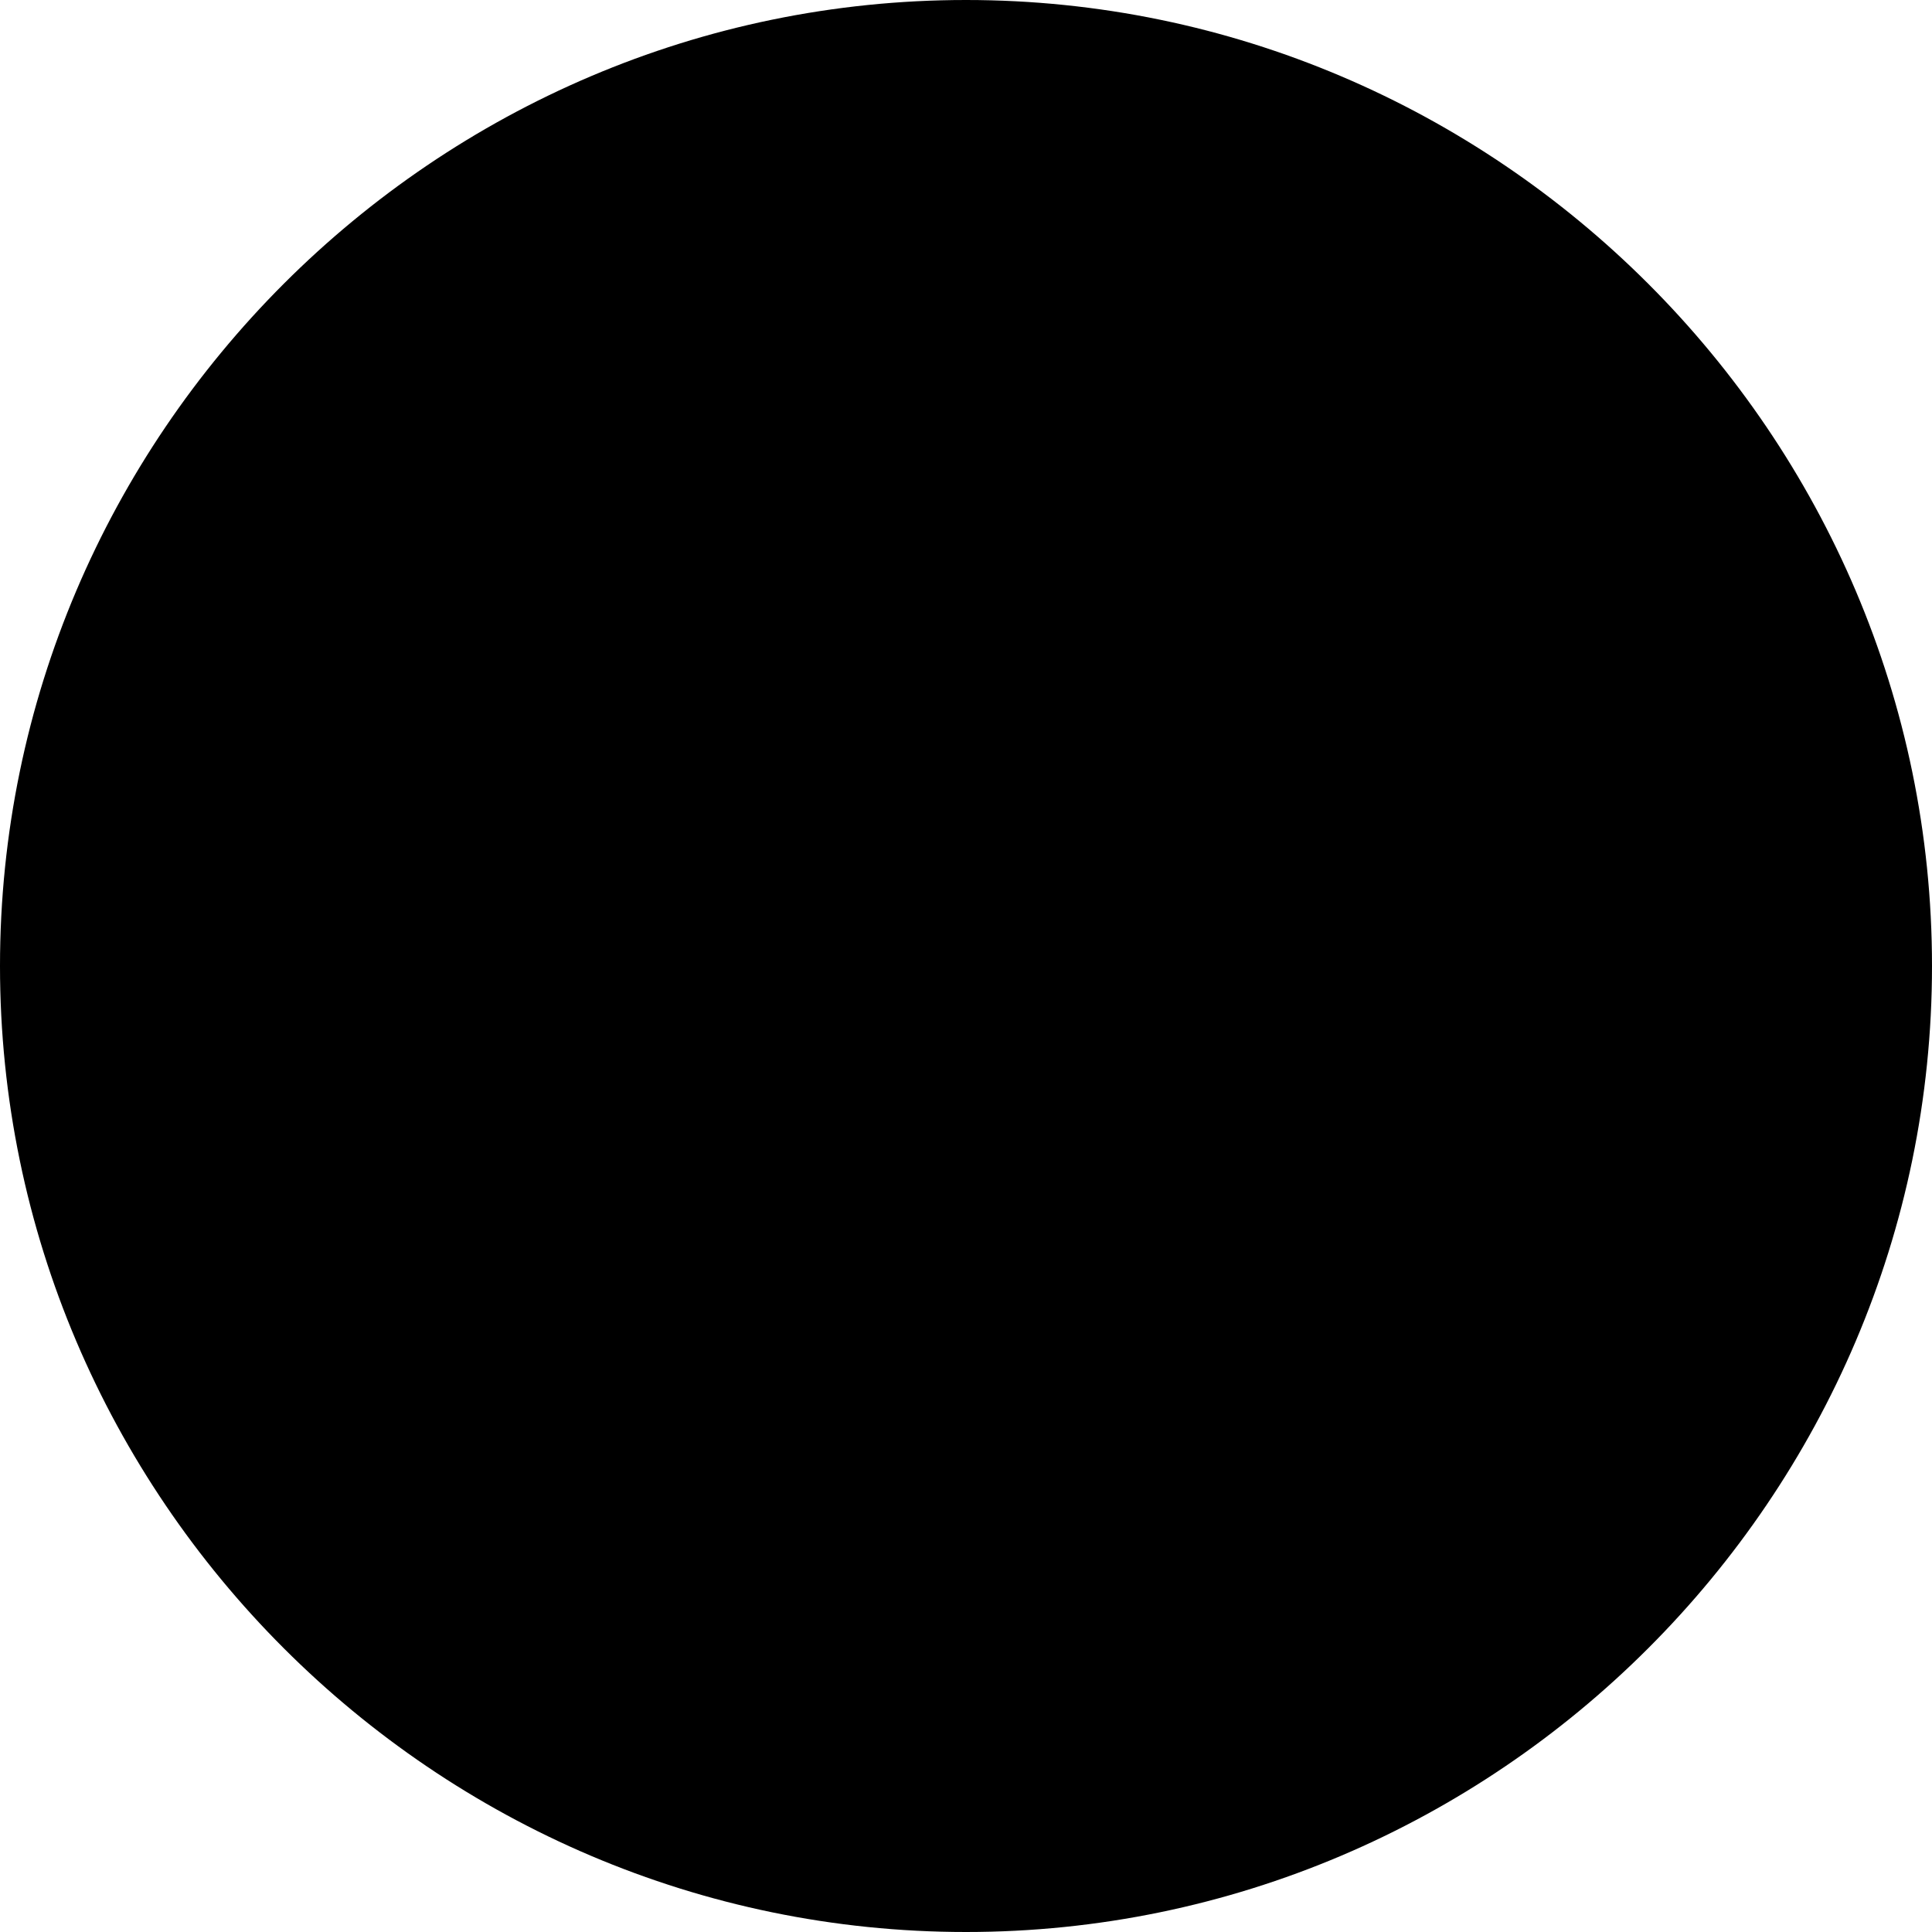
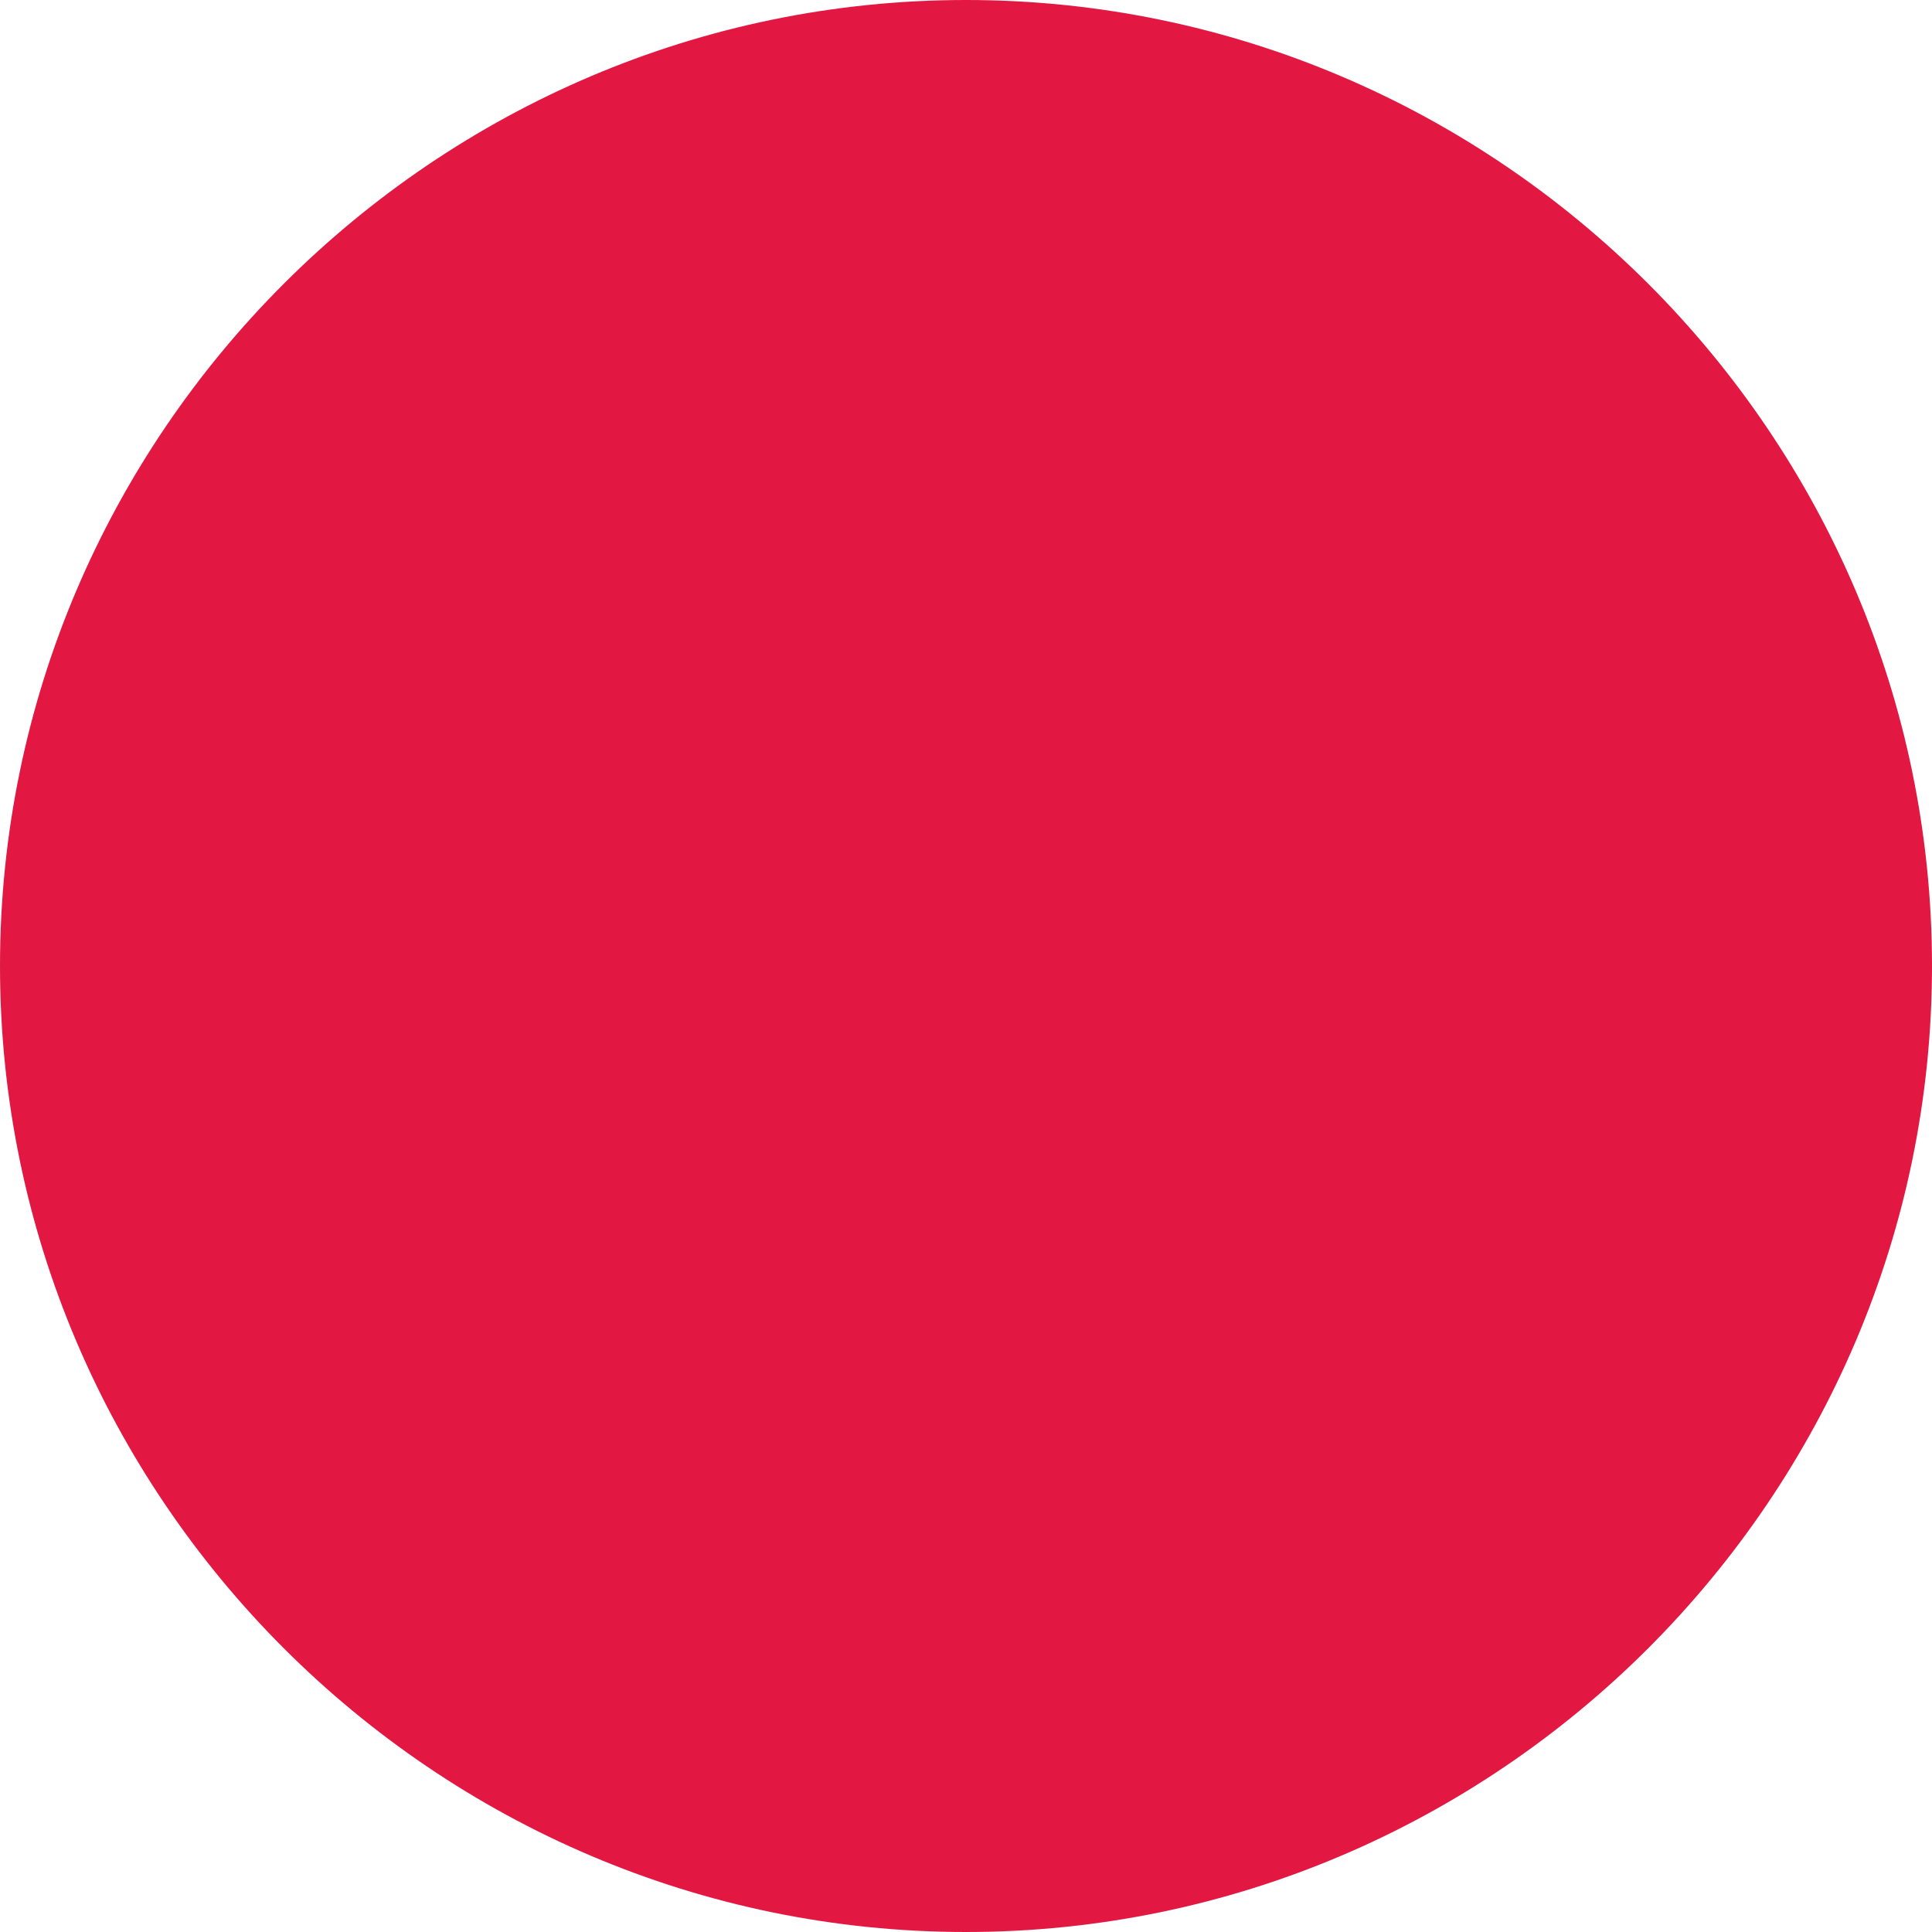
<svg xmlns="http://www.w3.org/2000/svg" version="1.1" id="Layer_1" x="0px" y="0px" viewBox="0 0 8 8" style="enable-background:new 0 0 8 8;" xml:space="preserve">
+   <style type="text/css">
+ 	.st0{fill:#E21842;}
+ </style>
  <polygon points="-5555,-228.2 -5555,-150.7 -5593.7,-150.7 -5593.7,-228.2 -5671.2,-228.2 -5671.2,-150.7 -5709.9,-150.7   -5709.9,-228.2 -5787.3,-228.2 -5787.3,-73.3 -5477.5,-73.3 -5477.5,-228.2 " />
  <g>
-     <path d="M4,0L4,0C1.8,0,0,1.8,0,4v0c0,2.2,1.8,4,4,4h0c2.2,0,4-1.8,4-4v0v0C8,1.8,6.2,0,4,0z" />
+     <path class="st0" d="M4,0L4,0C1.8,0,0,1.8,0,4l0,0c0,2.2,1.8,4,4,4l0,0c2.2,0,4-1.8,4-4l0,0l0,0C8,1.8,6.2,0,4,0z" />
  </g>
</svg>
